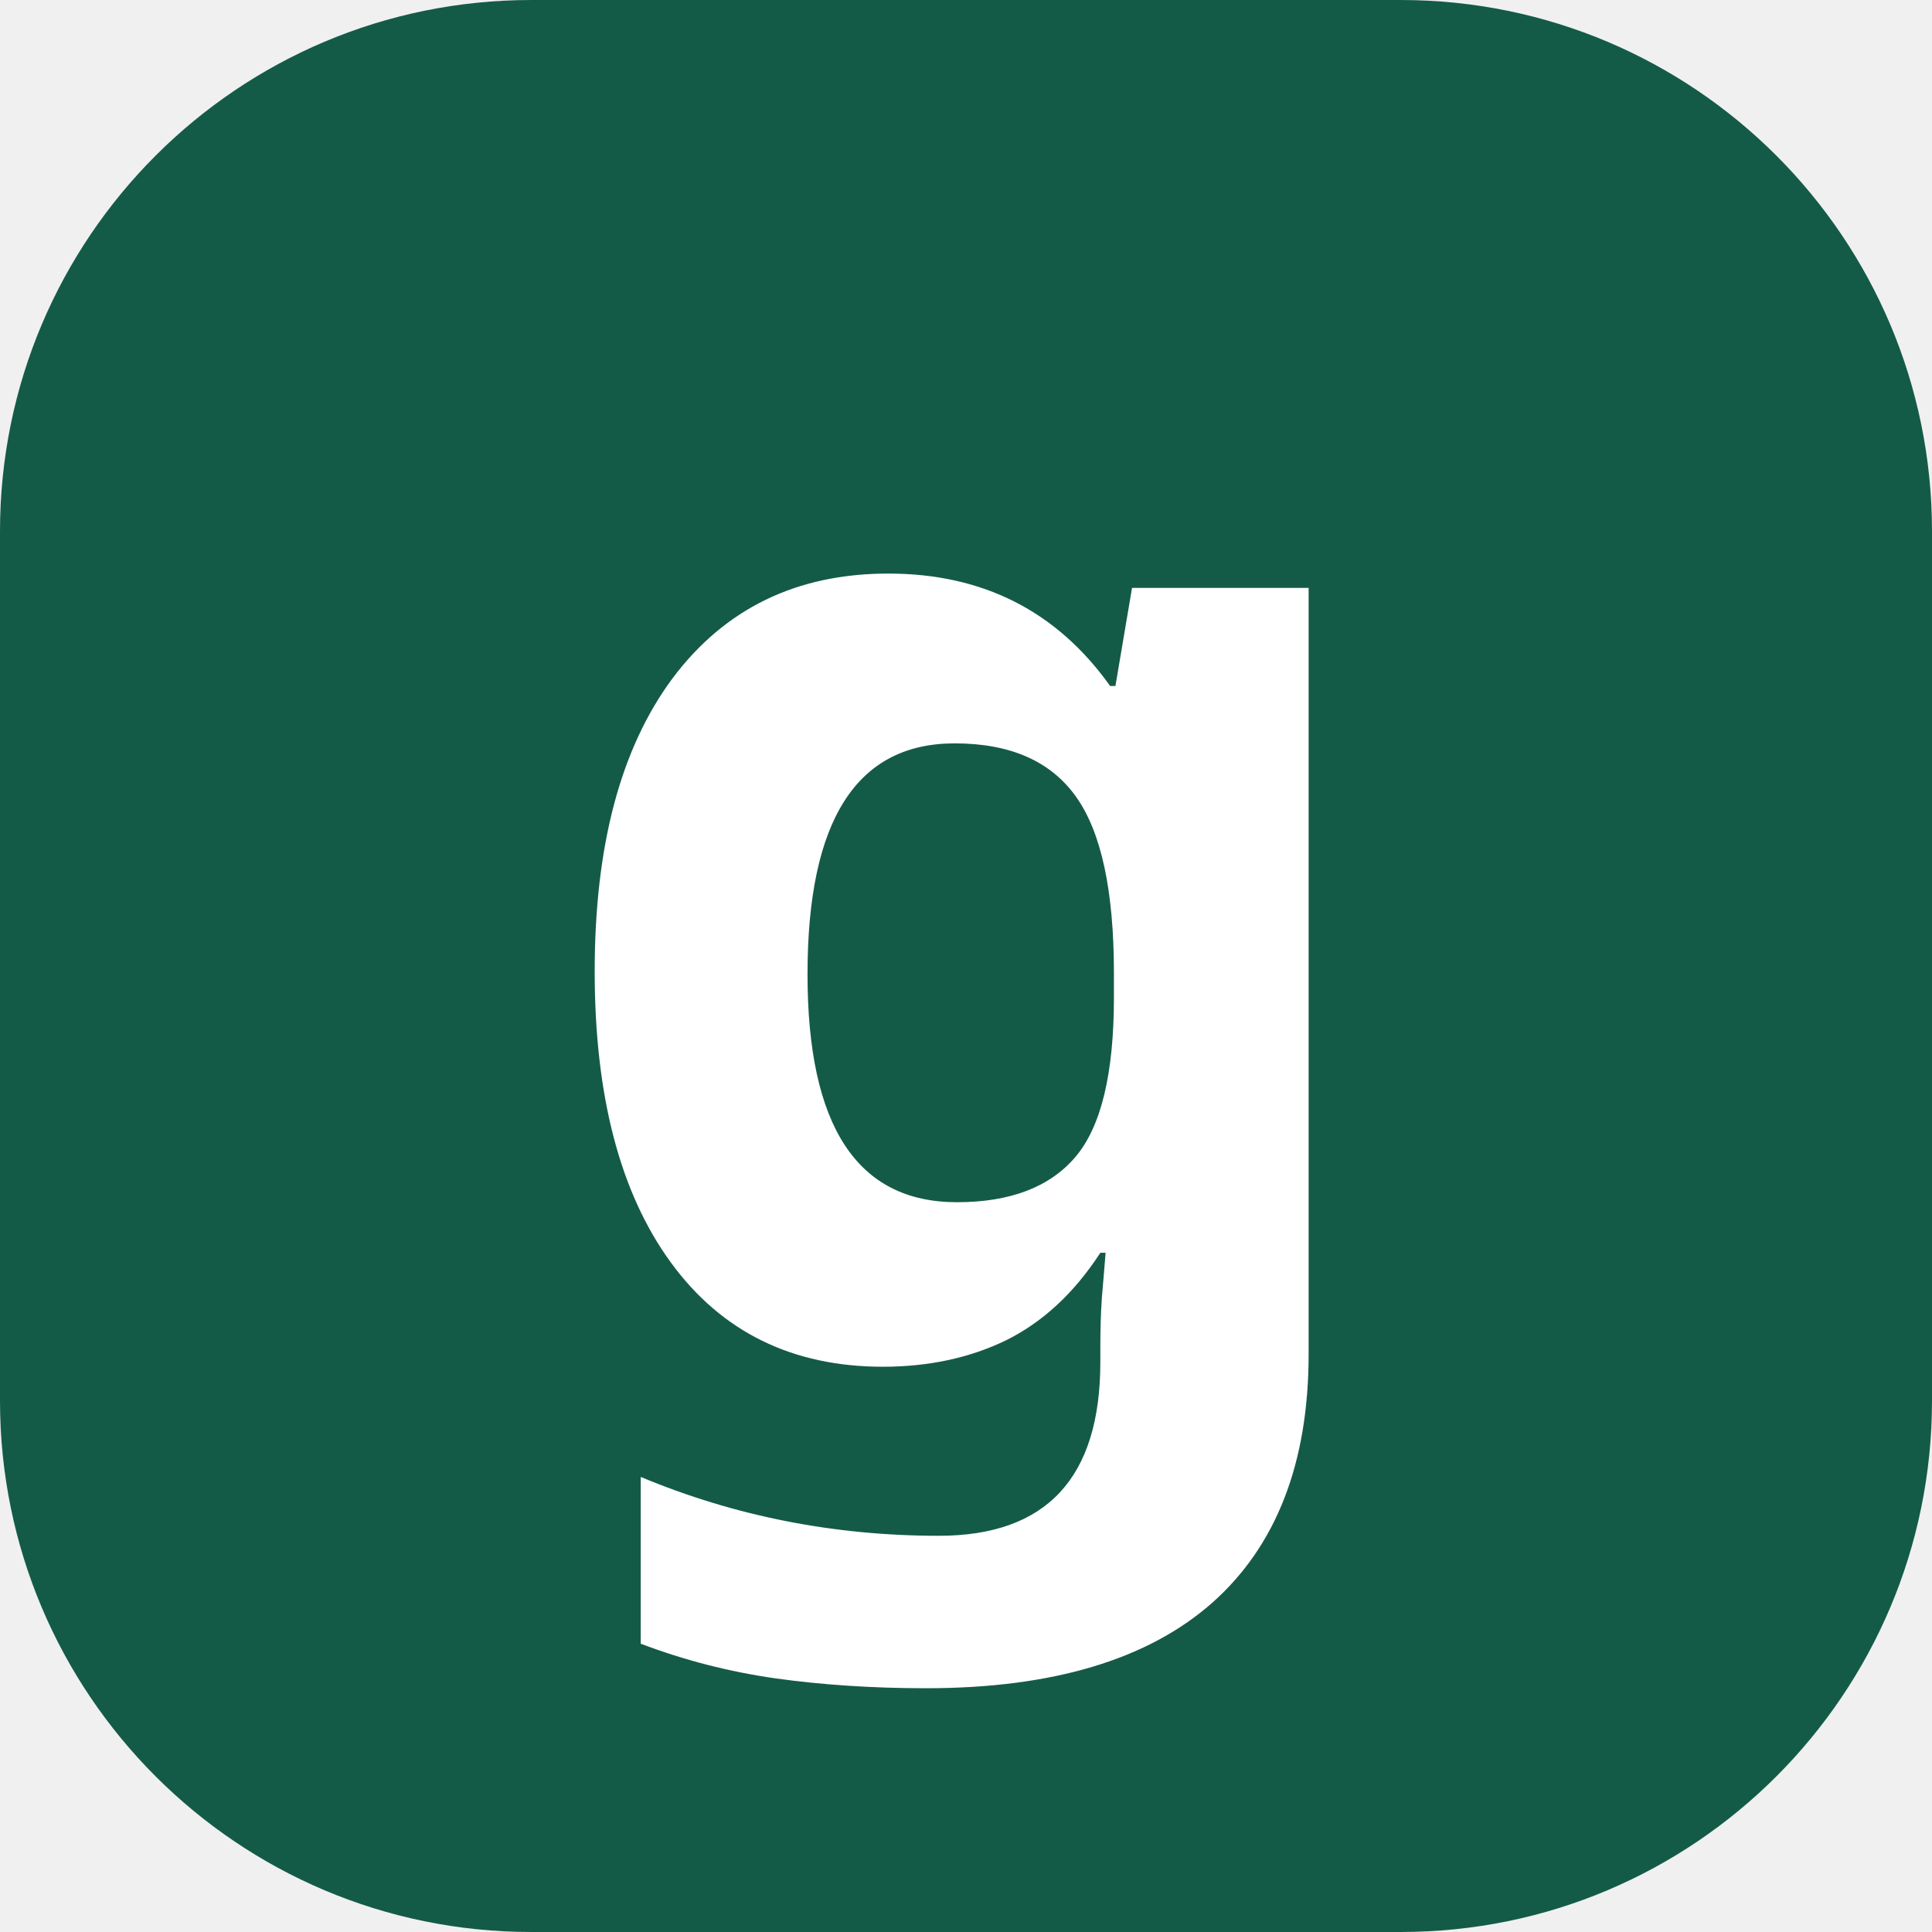
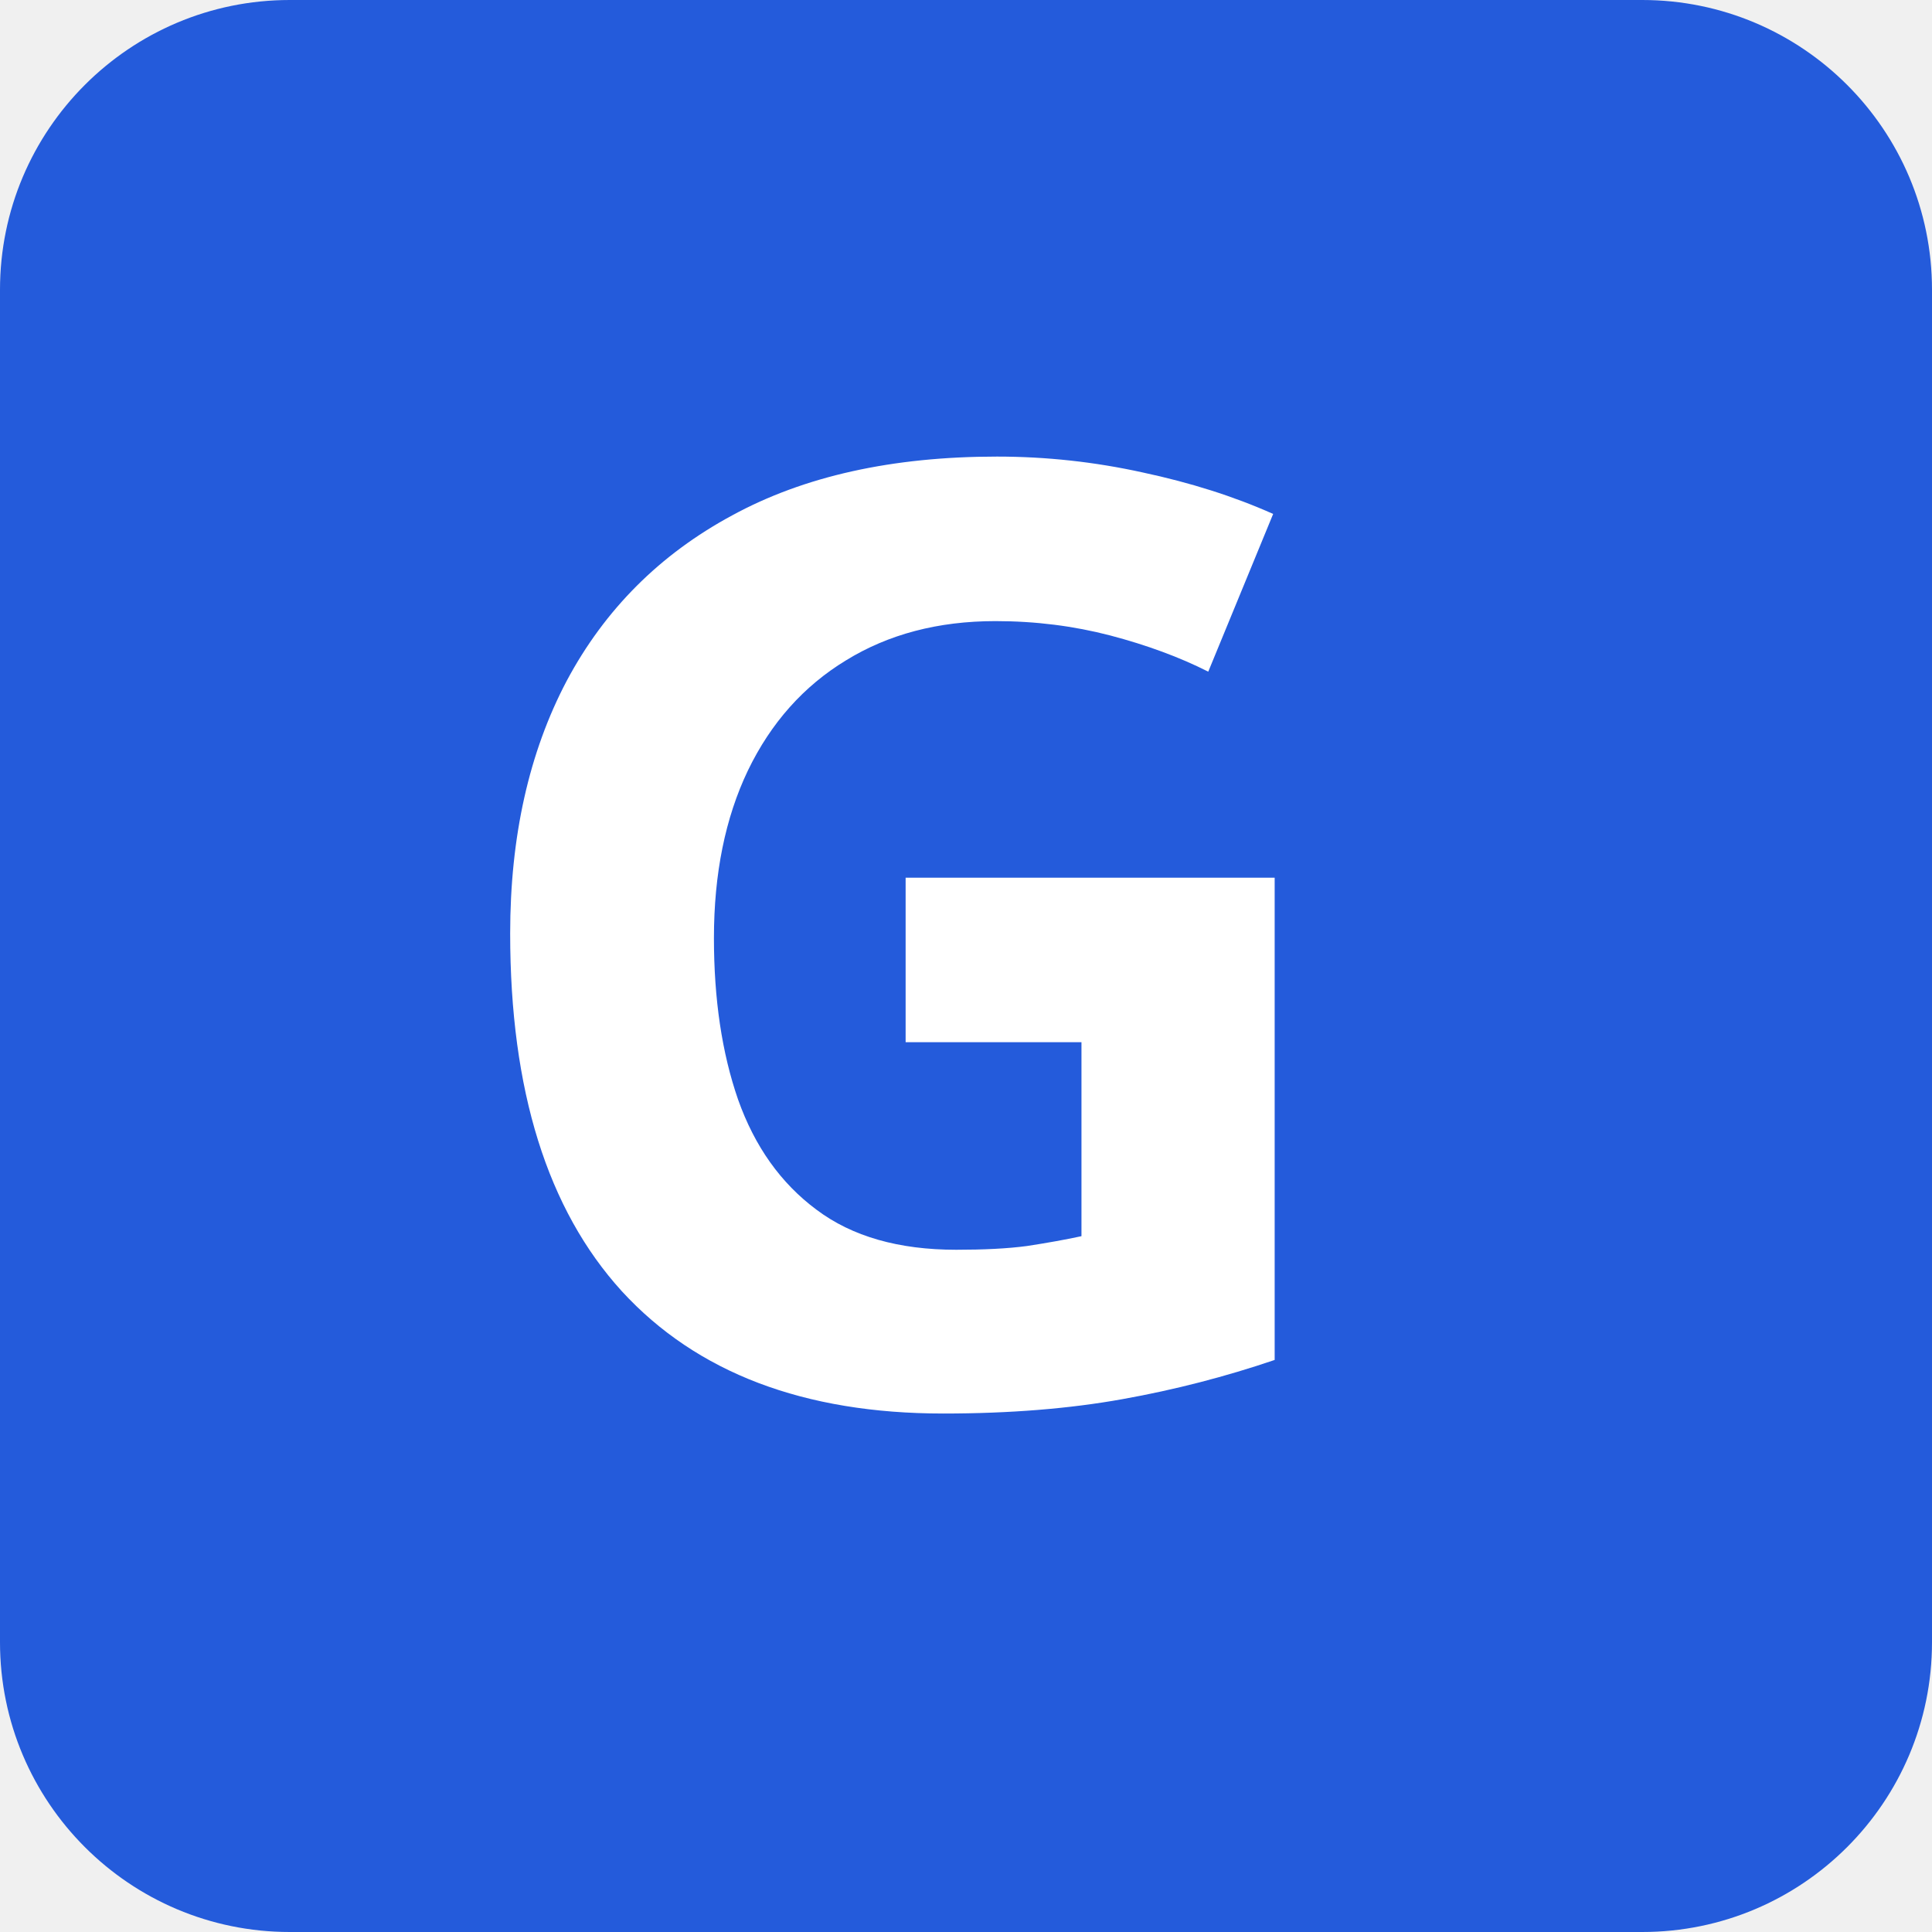
<svg xmlns="http://www.w3.org/2000/svg" viewBox="0 0 40 40">
-   <rect width="40" height="40" rx="11" fill="#145b47" />
-   <text x="11" y="28" font-family="sans-serif" font-size="29" font-weight="700" fill="white">g</text>
+   <rect width="40" height="40" rx="6" fill="#245bdb" />
+   <text x="9" y="29" font-family="sans-serif" font-size="27" font-weight="700" fill="white">G</text>
</svg>
